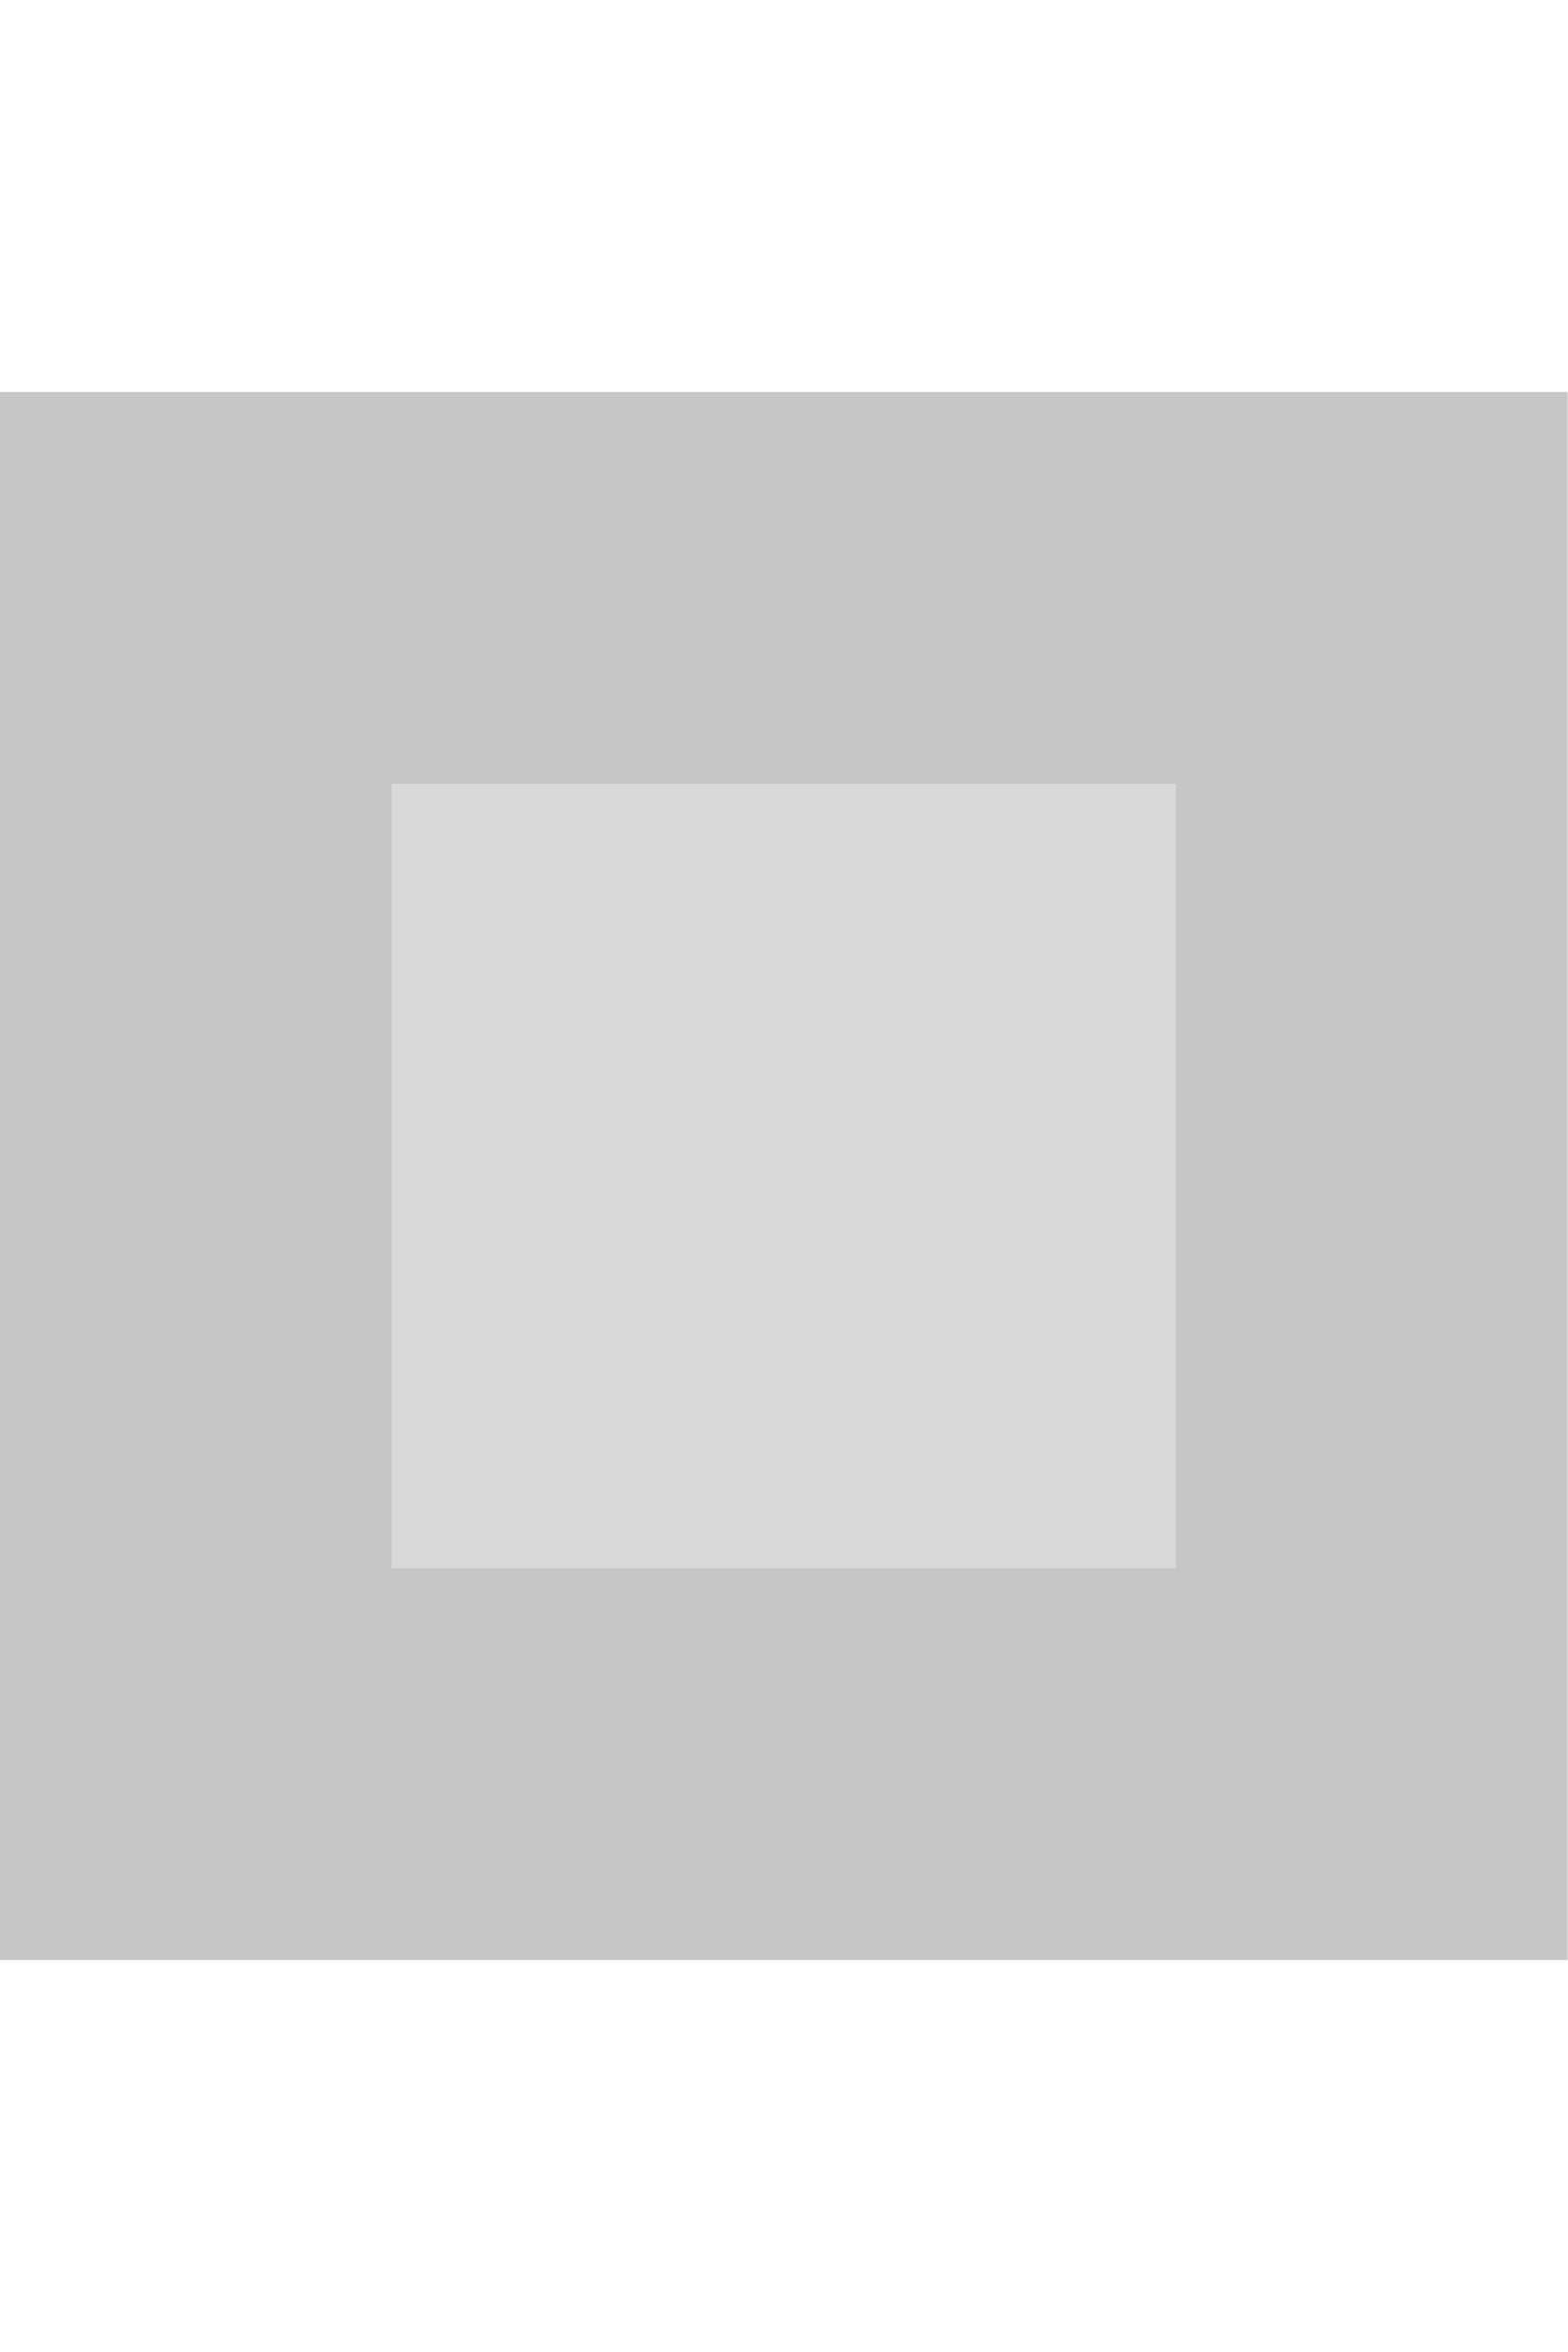
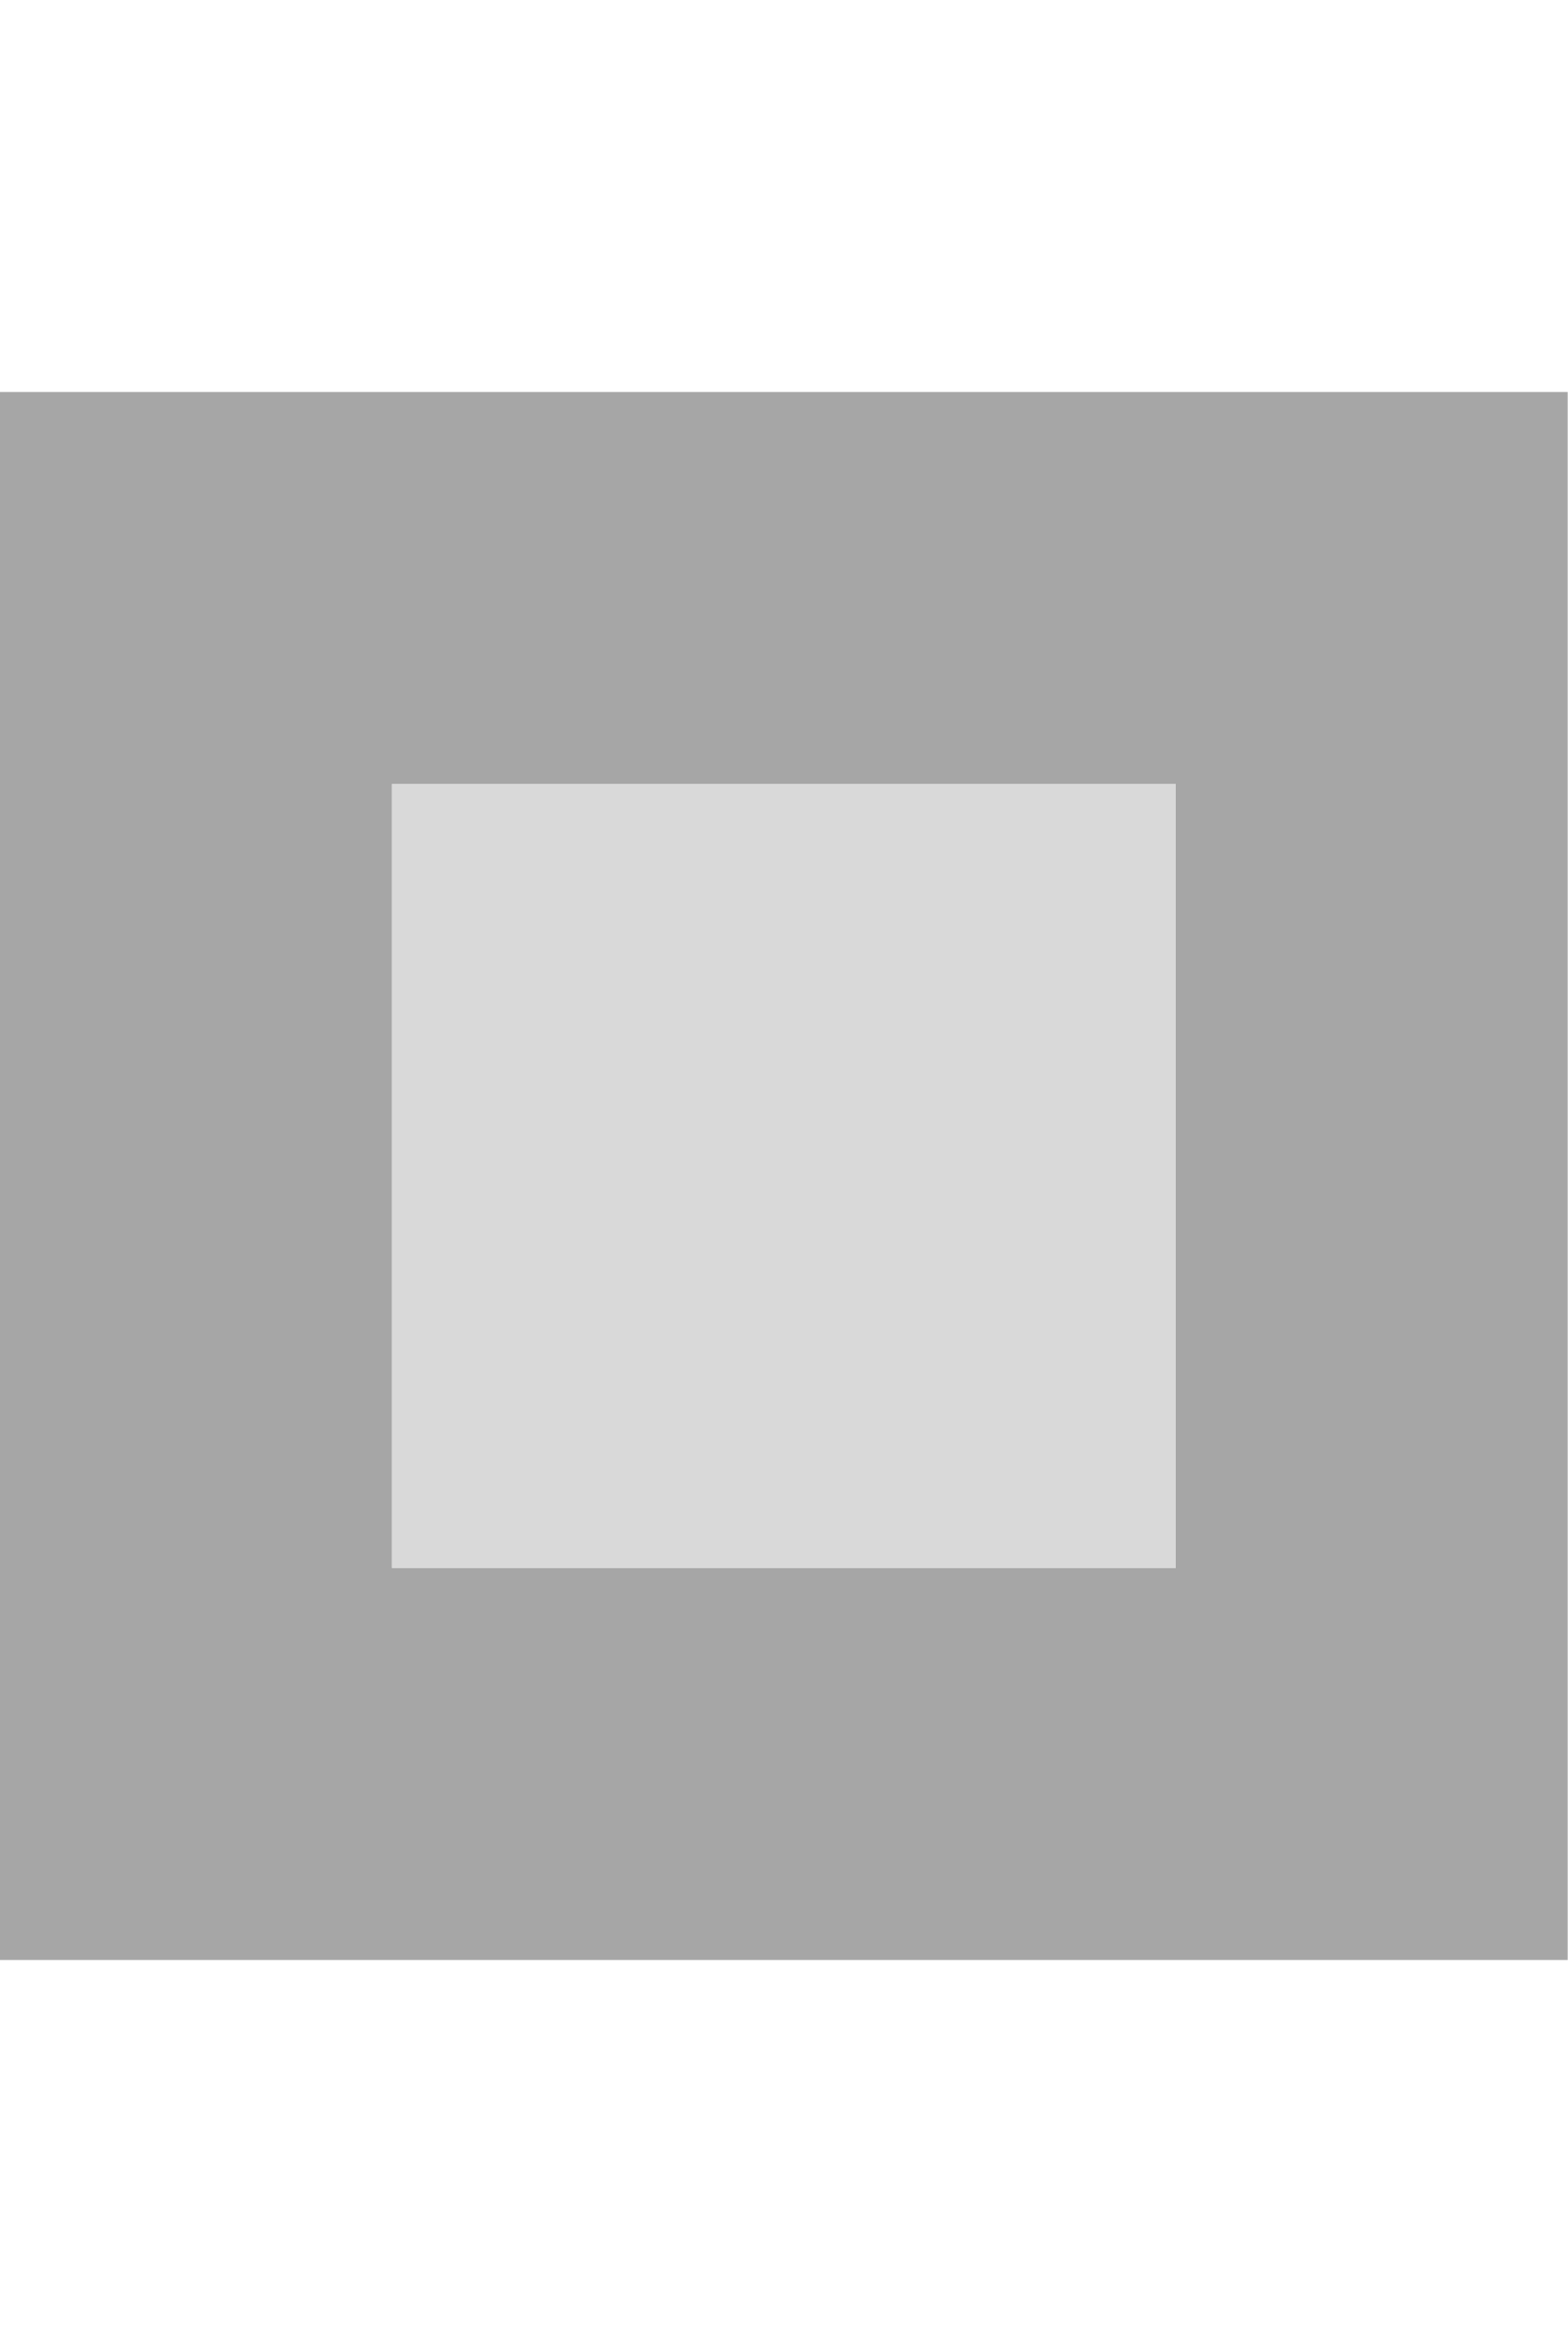
- <svg xmlns="http://www.w3.org/2000/svg" viewBox="0 0 4 6">
-   <path d="M 0,1 V 2 4 5 H 1 4 V 4 1 H 1 0 z M 1,2 H 3 V 4 H 1 V 2 z" fill="#c6c6c6" fill-rule="evenodd" />
-   <path d="M 1 2 H 3 V 4 H 1 z" opacity="0.5" fill="#b3b3b3" />
+ <svg xmlns="http://www.w3.org/2000/svg" version="1.1" id="svg2" viewBox="0 0 4 6">
+   <defs id="defs10" />
+   <path style="fill:#000000;opacity:0.35" id="path4" fill-rule="evenodd" fill="#c6c6c6" d="M 0,1 V 2 4 5 H 1 4 V 4 1 H 1 0 z M 1,2 H 3 V 4 H 1 V 2 z" />
+   <path id="path6" fill="#b3b3b3" opacity="0.5" d="M 1 2 H 3 V 4 H 1 z" />
</svg>
